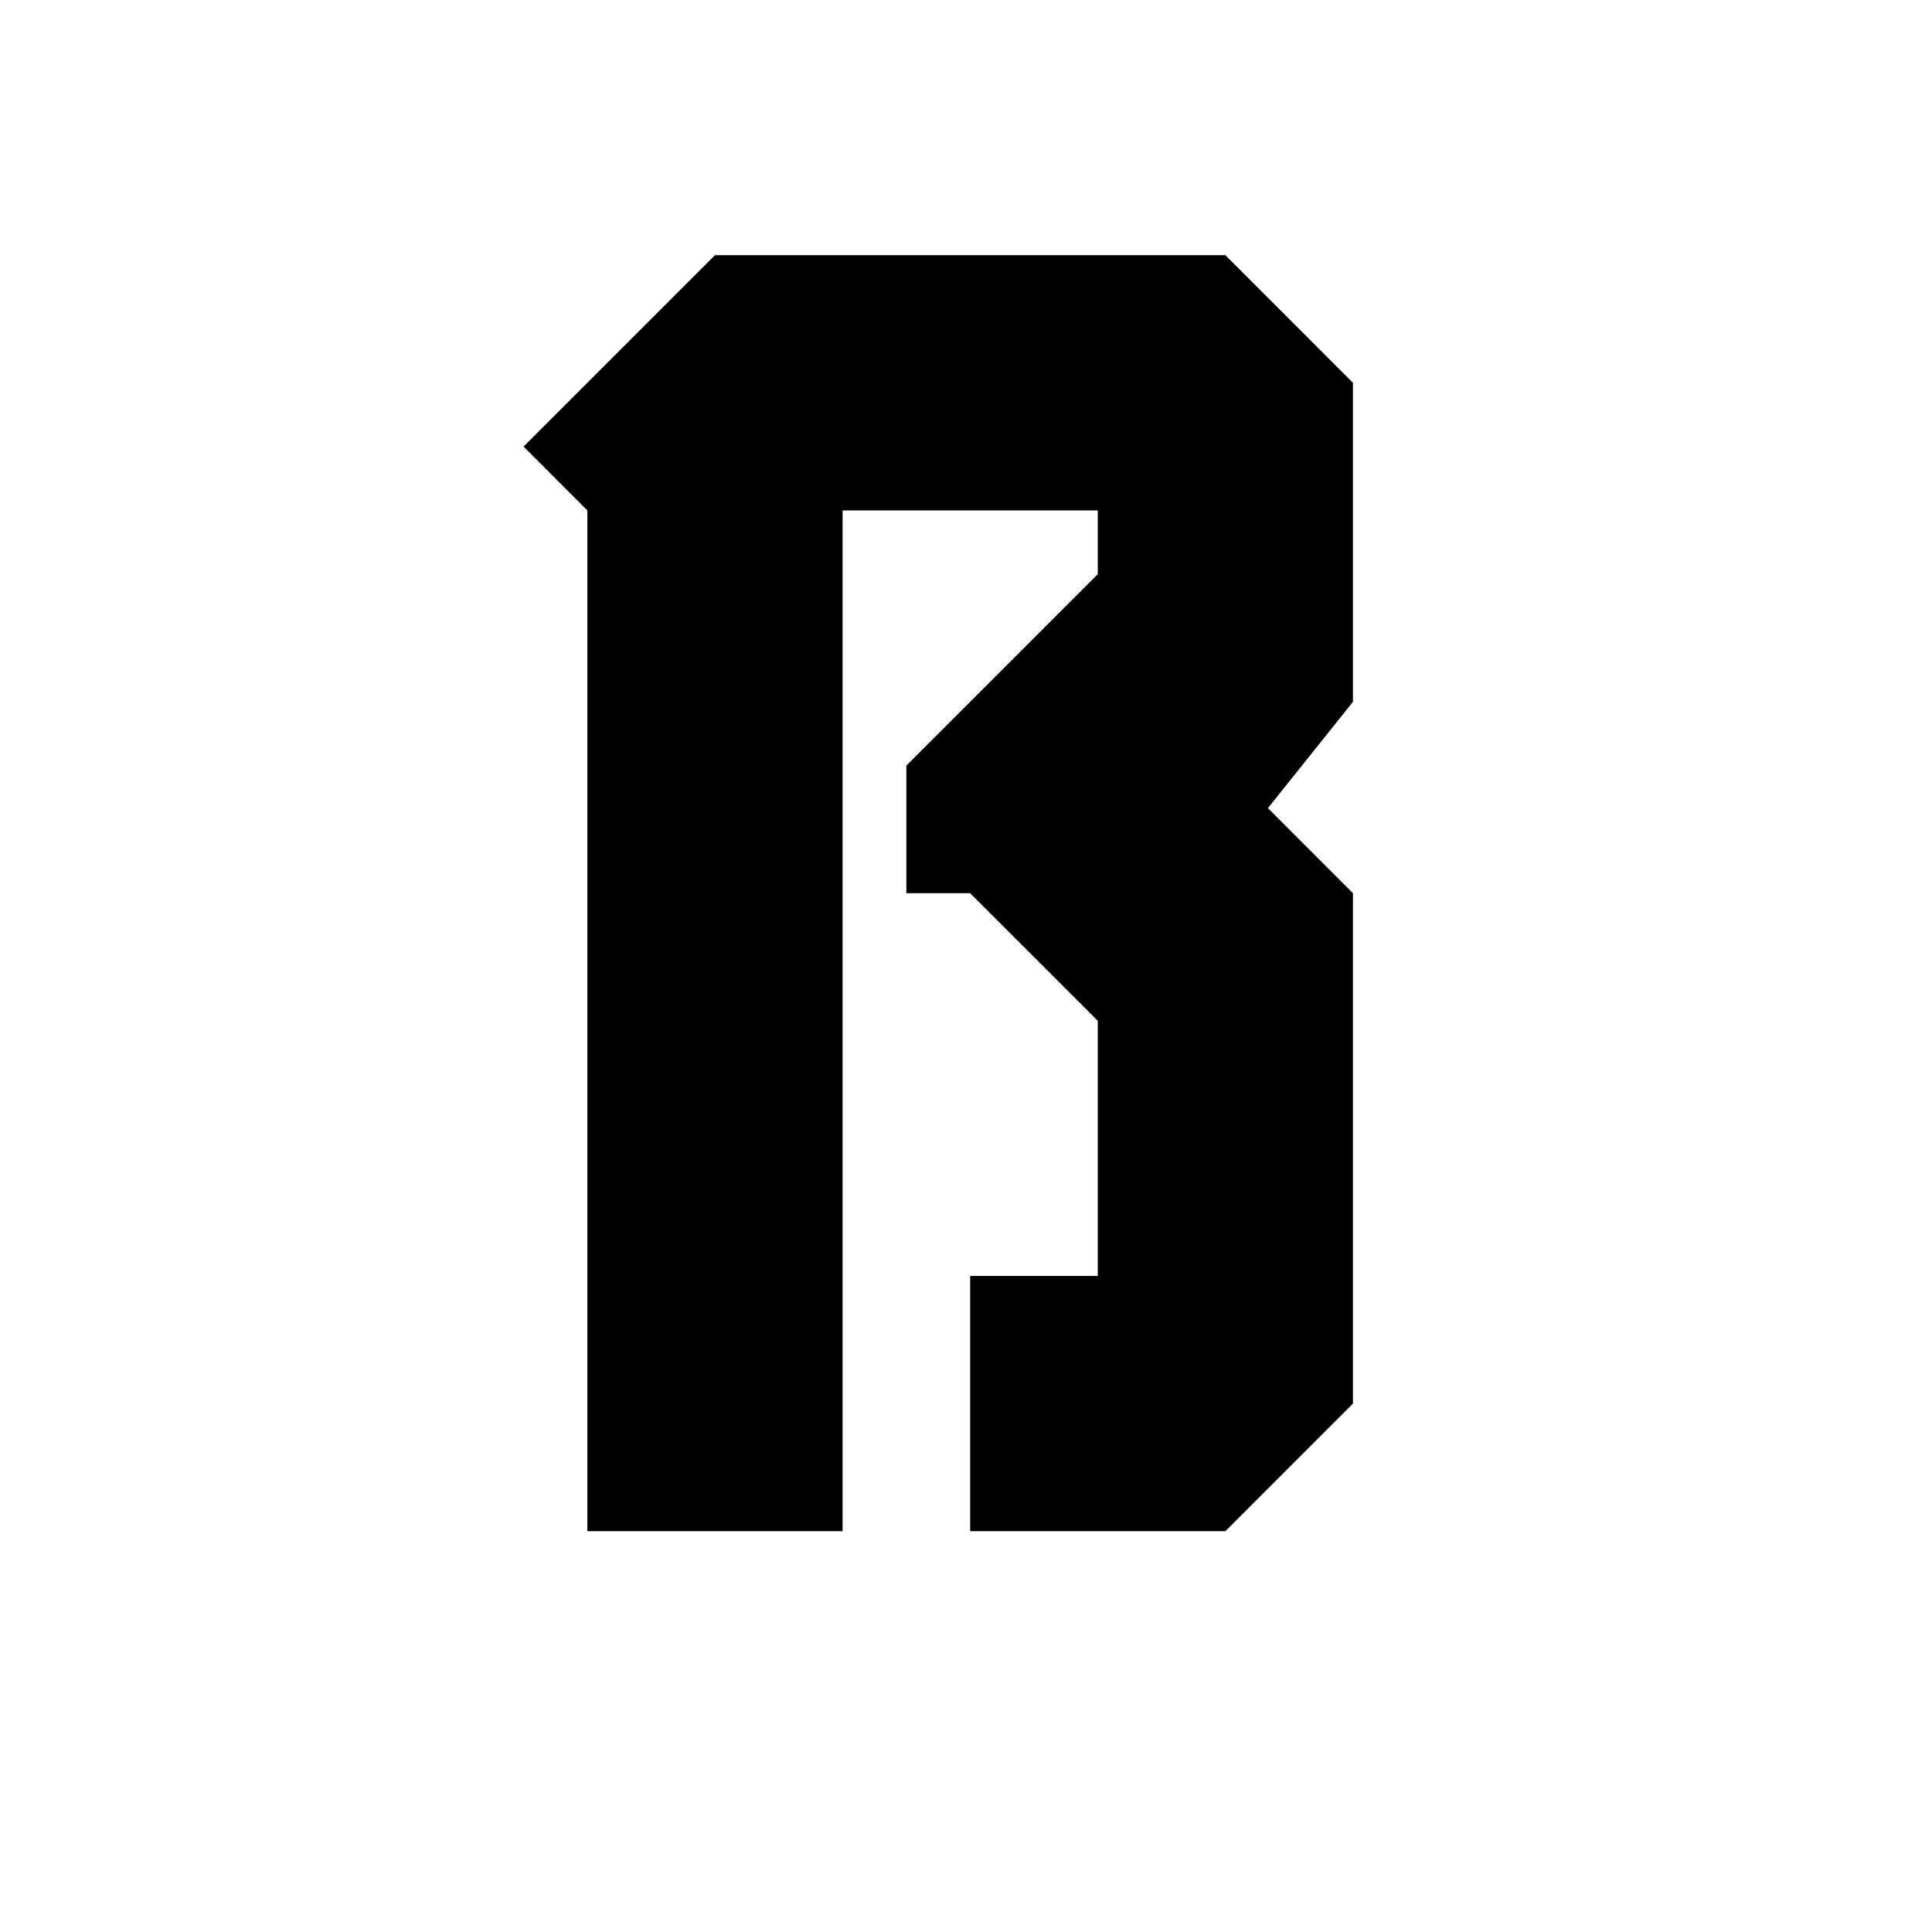
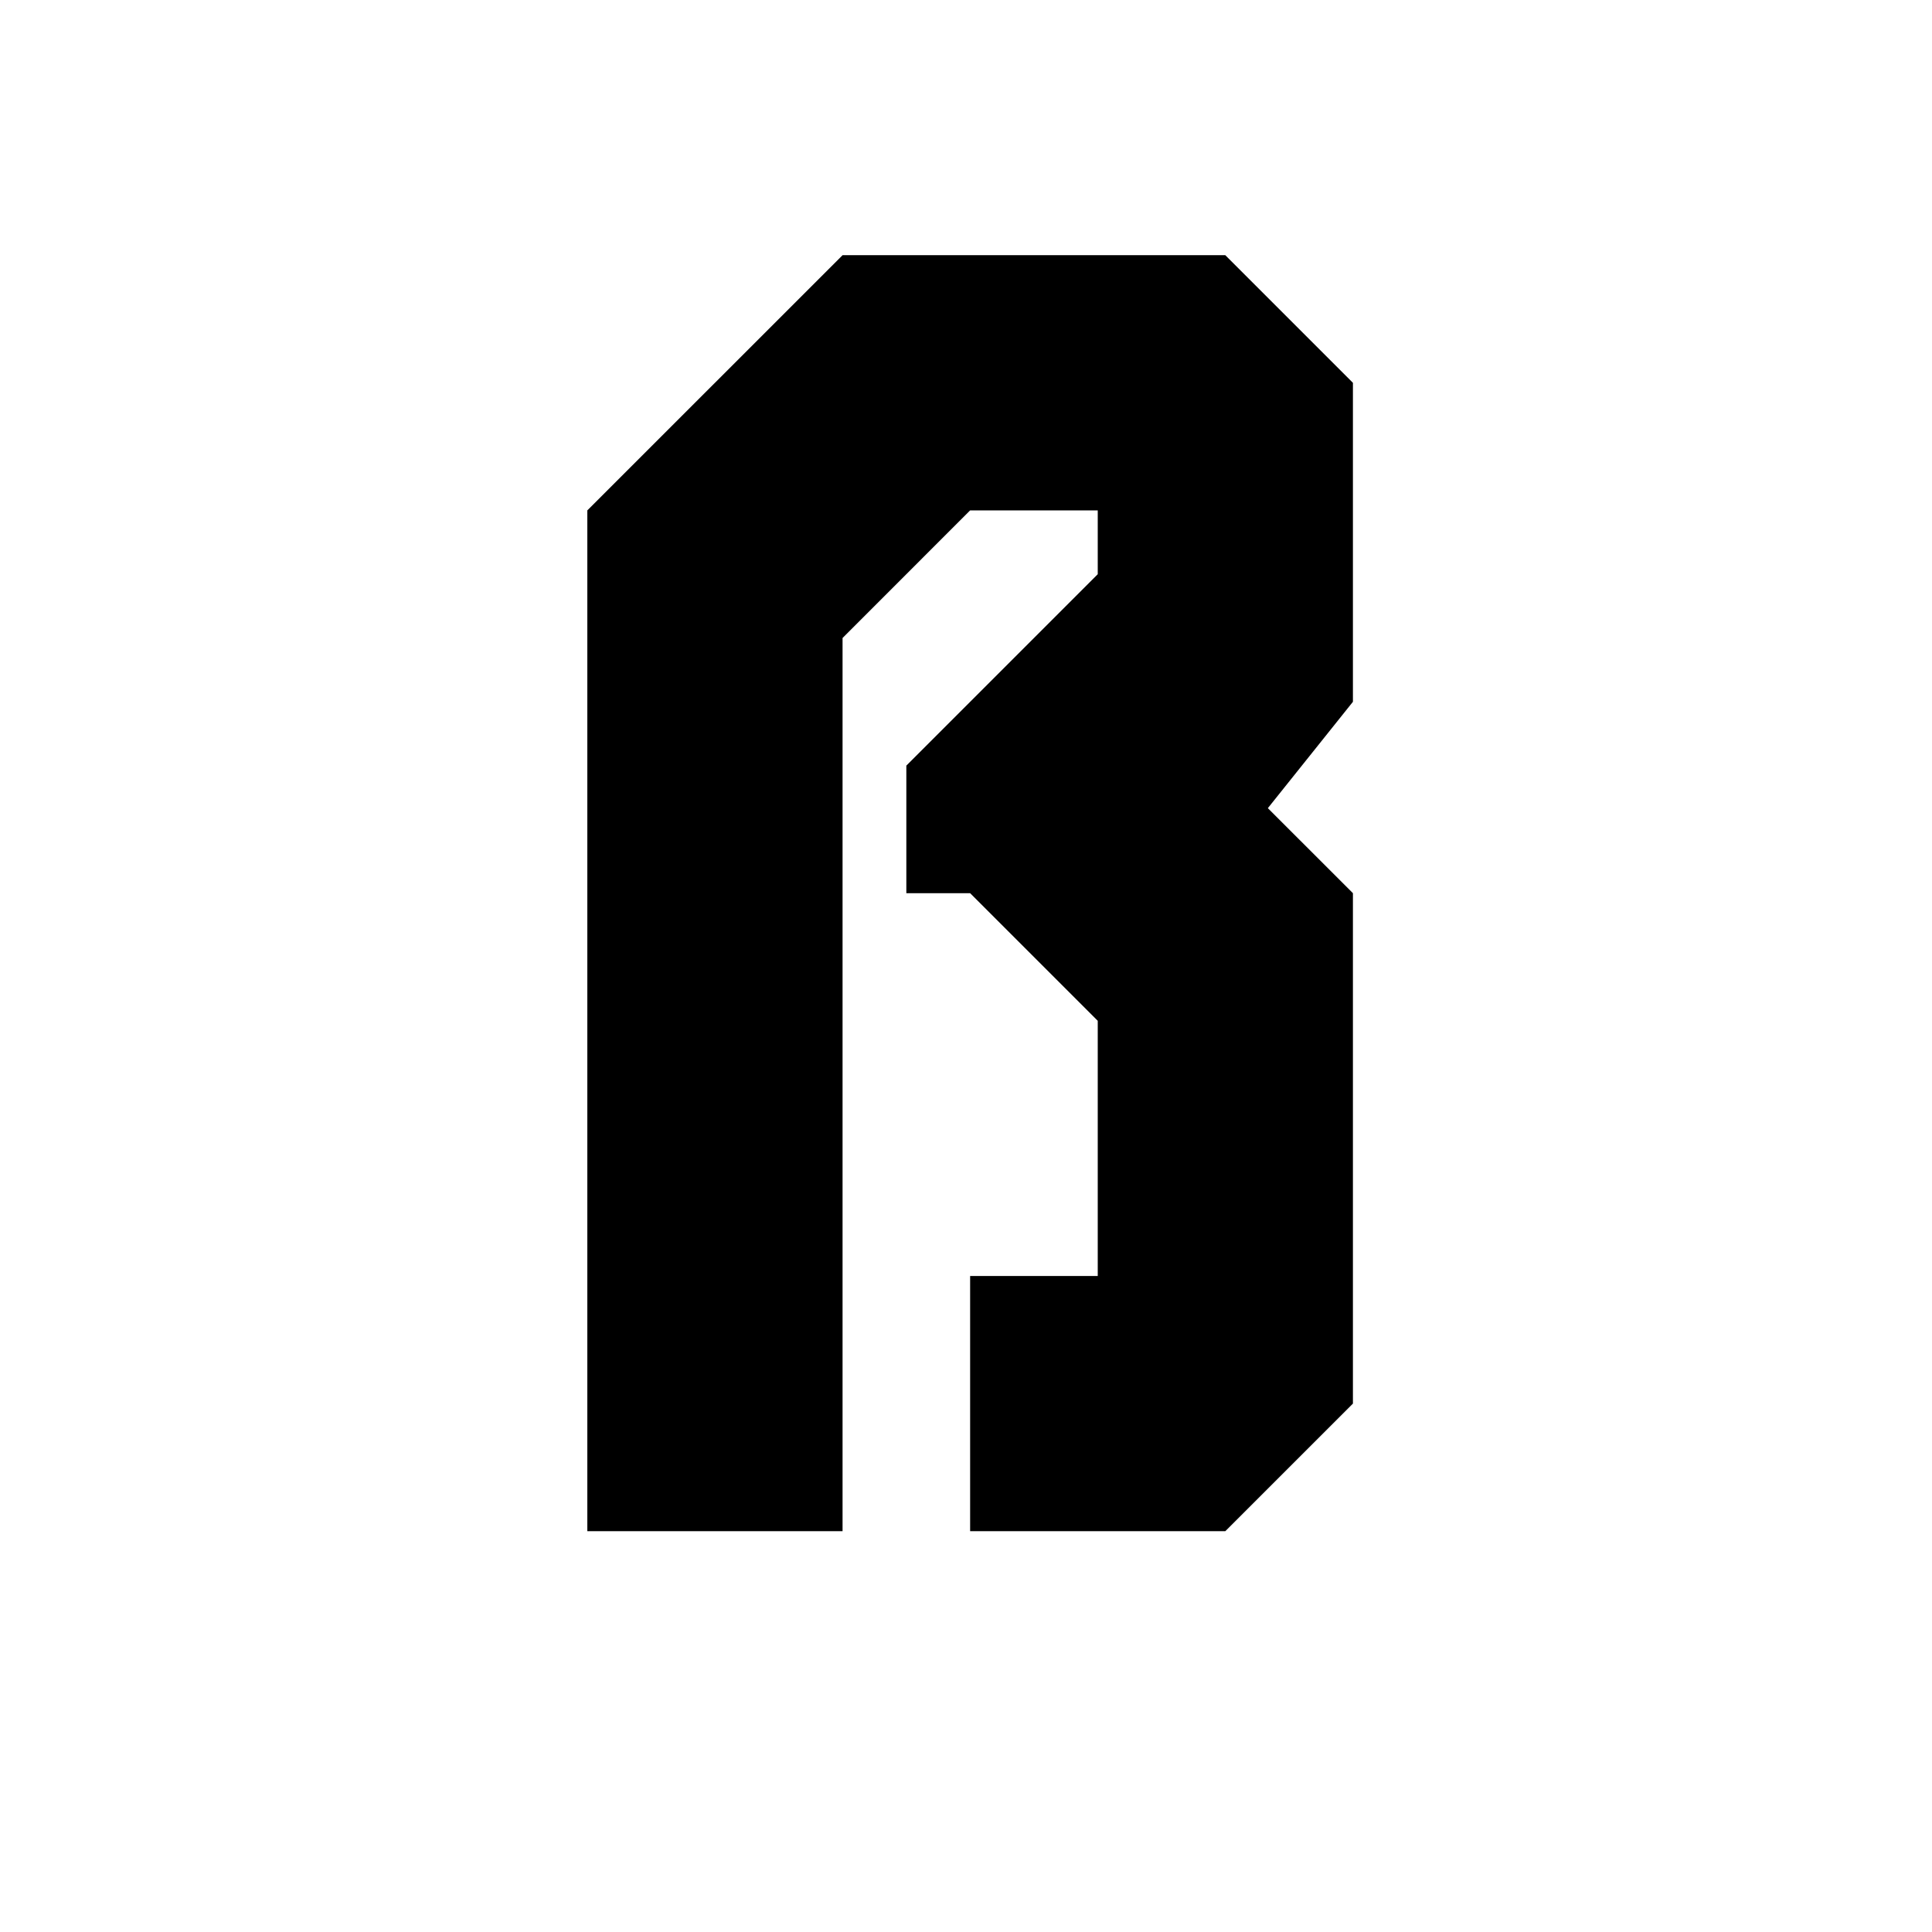
<svg xmlns="http://www.w3.org/2000/svg" viewBox="0 0 512 512" width="512" height="512">
  <g transform="matrix(0.512,0,0,-0.512,141.824,405.783)">
-     <path d="M423.287 594.41 357.257 660.463H93.068L-6 561.395L27.015 528.357V0.002H159.121V528.357H291.204V495.342L192.136 396.274V330.221H225.151L291.204 264.191V132.108H225.151V0.002H357.257L423.287 66.055V330.221L379.275 374.256L423.287 429.289Z" fill="#000000" />
+     <path d="M423.272 594.399 357.219 660.452H159.106L27.0 528.369V0.014H159.106V462.316L225.136 528.369H291.189V495.331L192.121 396.263V330.233H225.136L291.189 264.18V132.097H225.136V0.014H357.219L423.272 66.044V330.233L379.237 374.245L423.272 429.301Z" fill="#000000" />
  </g>
</svg>
